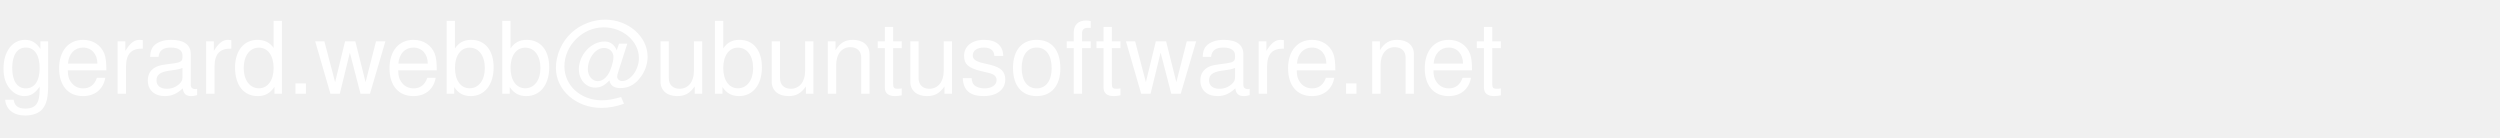
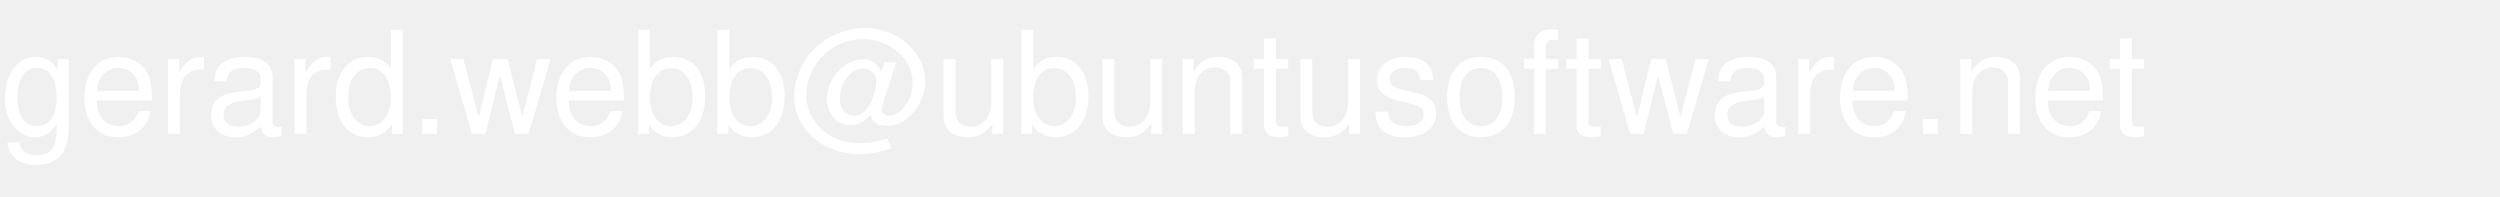
- <svg xmlns="http://www.w3.org/2000/svg" width="400" height="22" viewBox="0 0 400 22">
+ <svg xmlns="http://www.w3.org/2000/svg" width="280" height="22" viewBox="0 0 280 22">
  <style>
    .email-text {
      font-family: -apple-system, BlinkMacSystemFont, 'Segoe UI', Helvetica, Arial, sans-serif;
      font-size: 16px;
      fill: #ffffff;
    }
  </style>
  <text x="0" y="15" class="email-text">gerard.webb@ubuntusoftware.net</text>
</svg>
